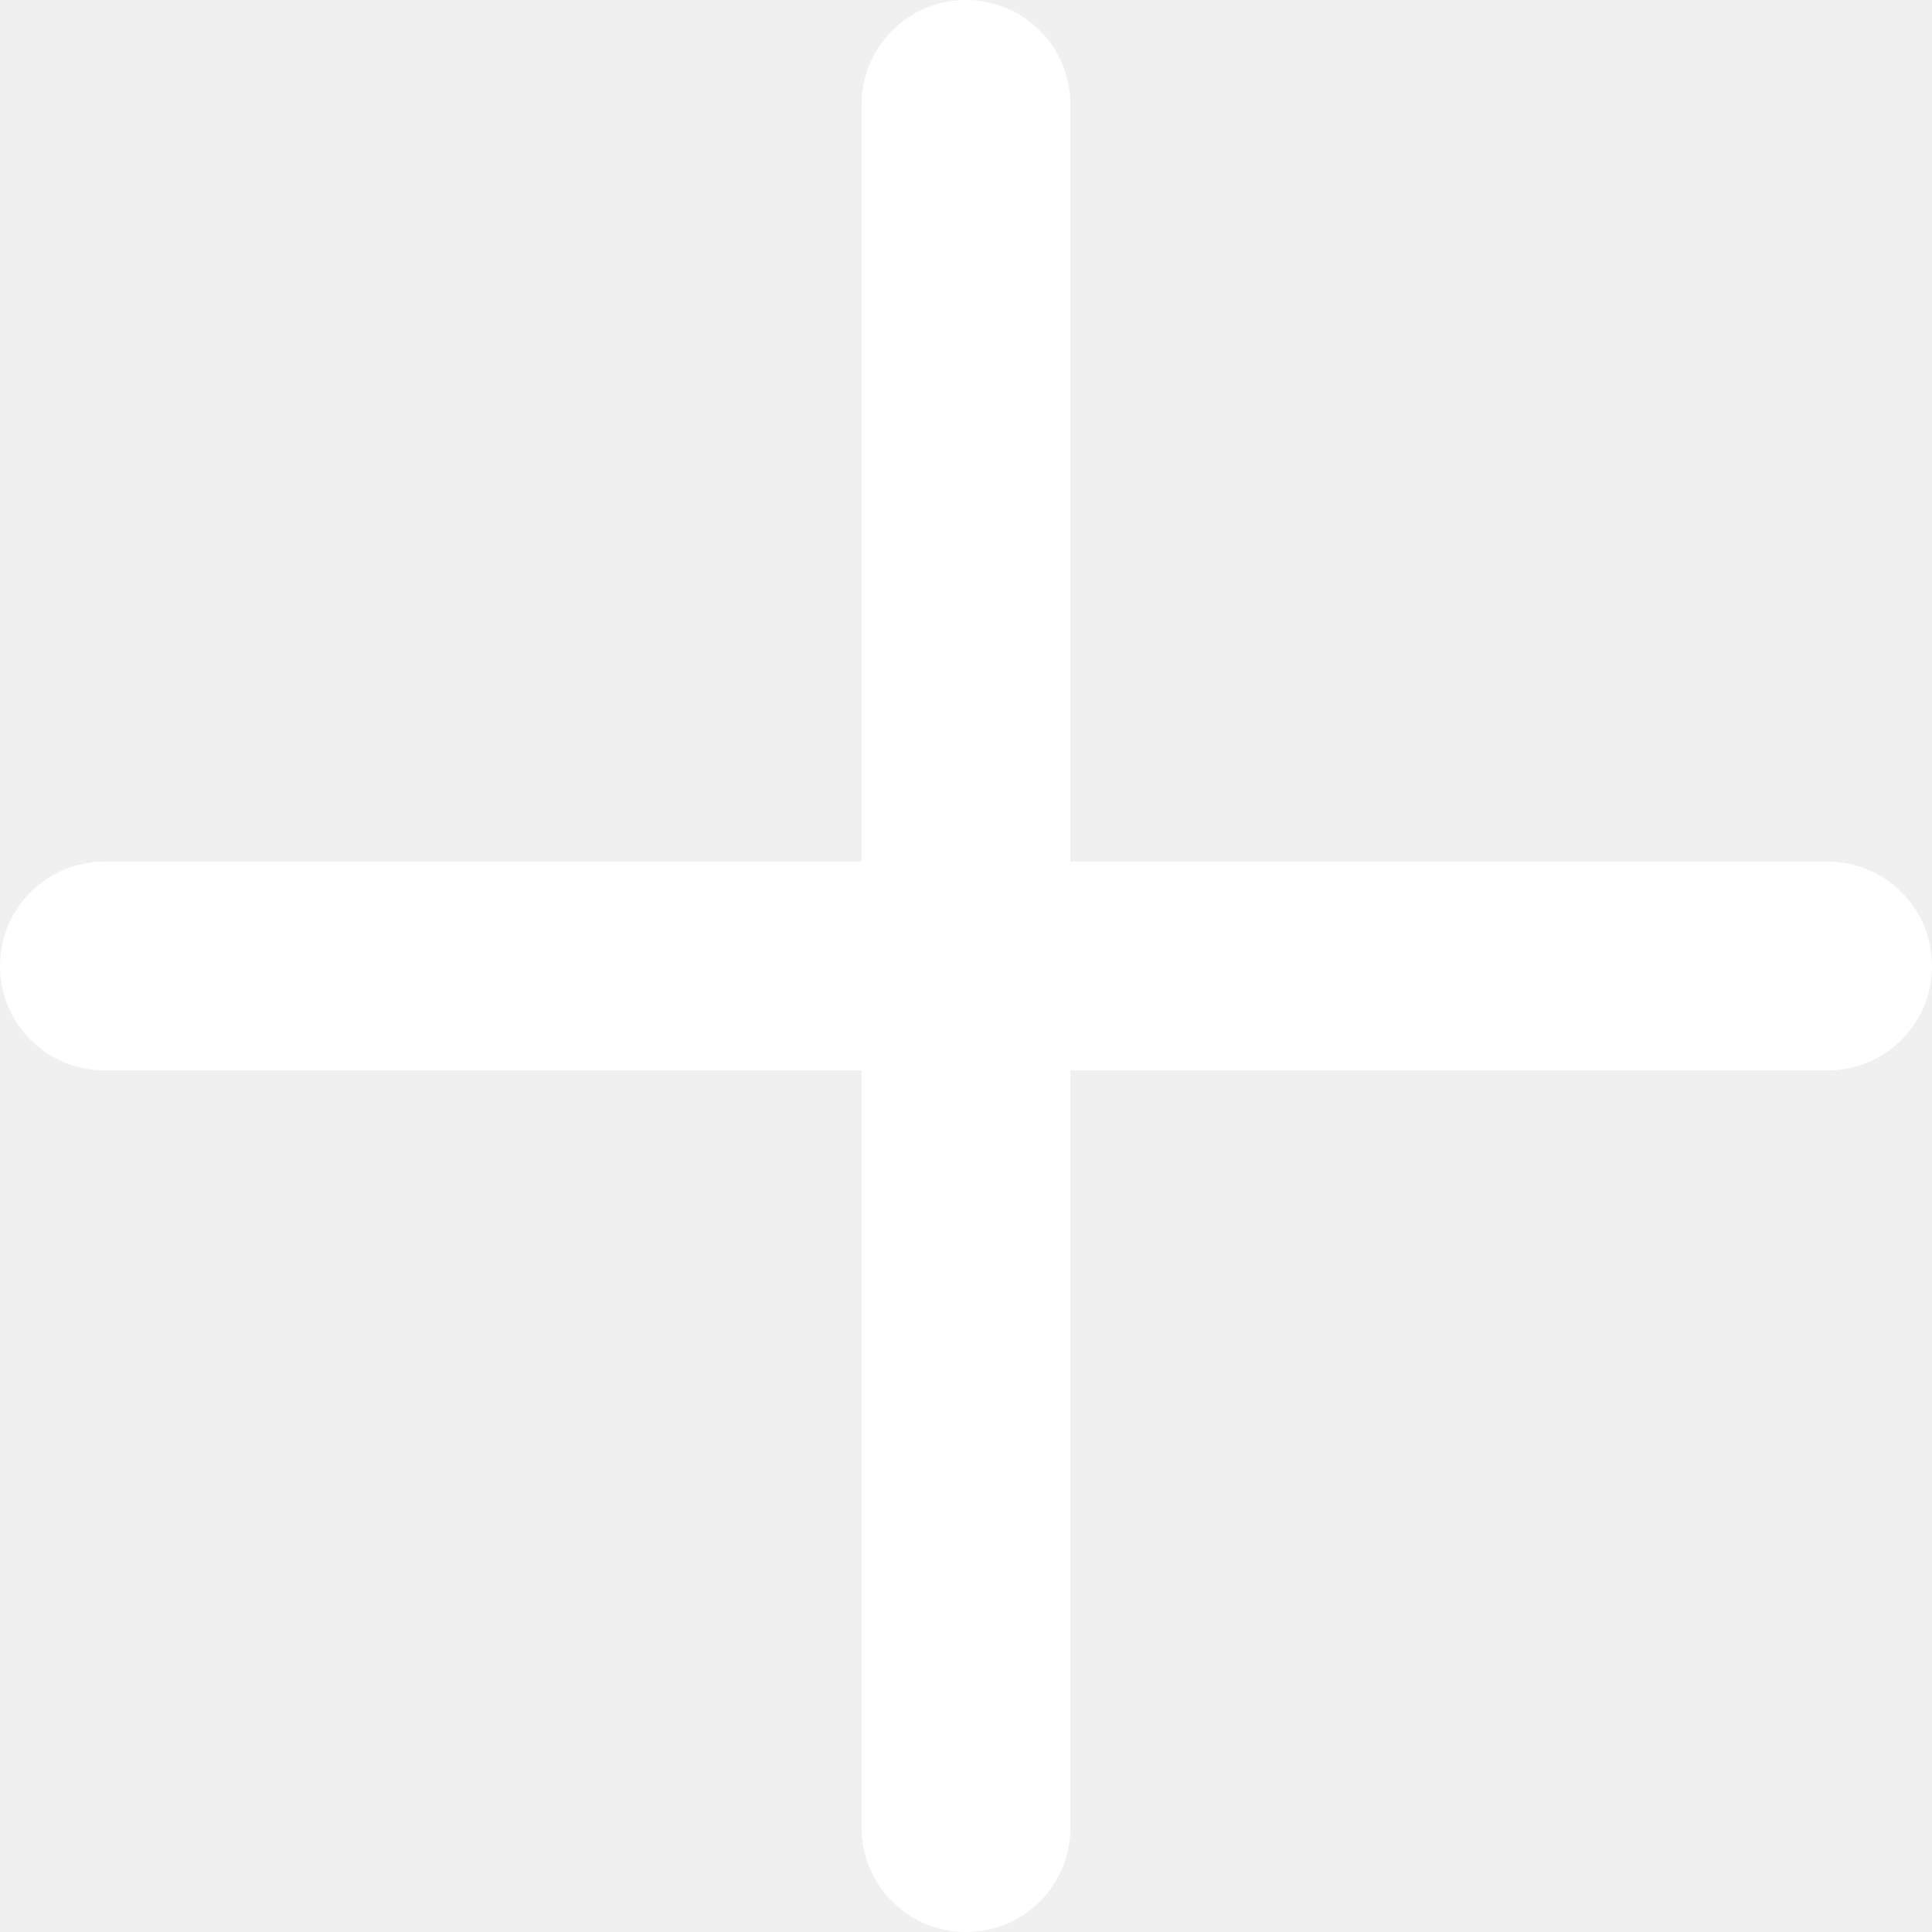
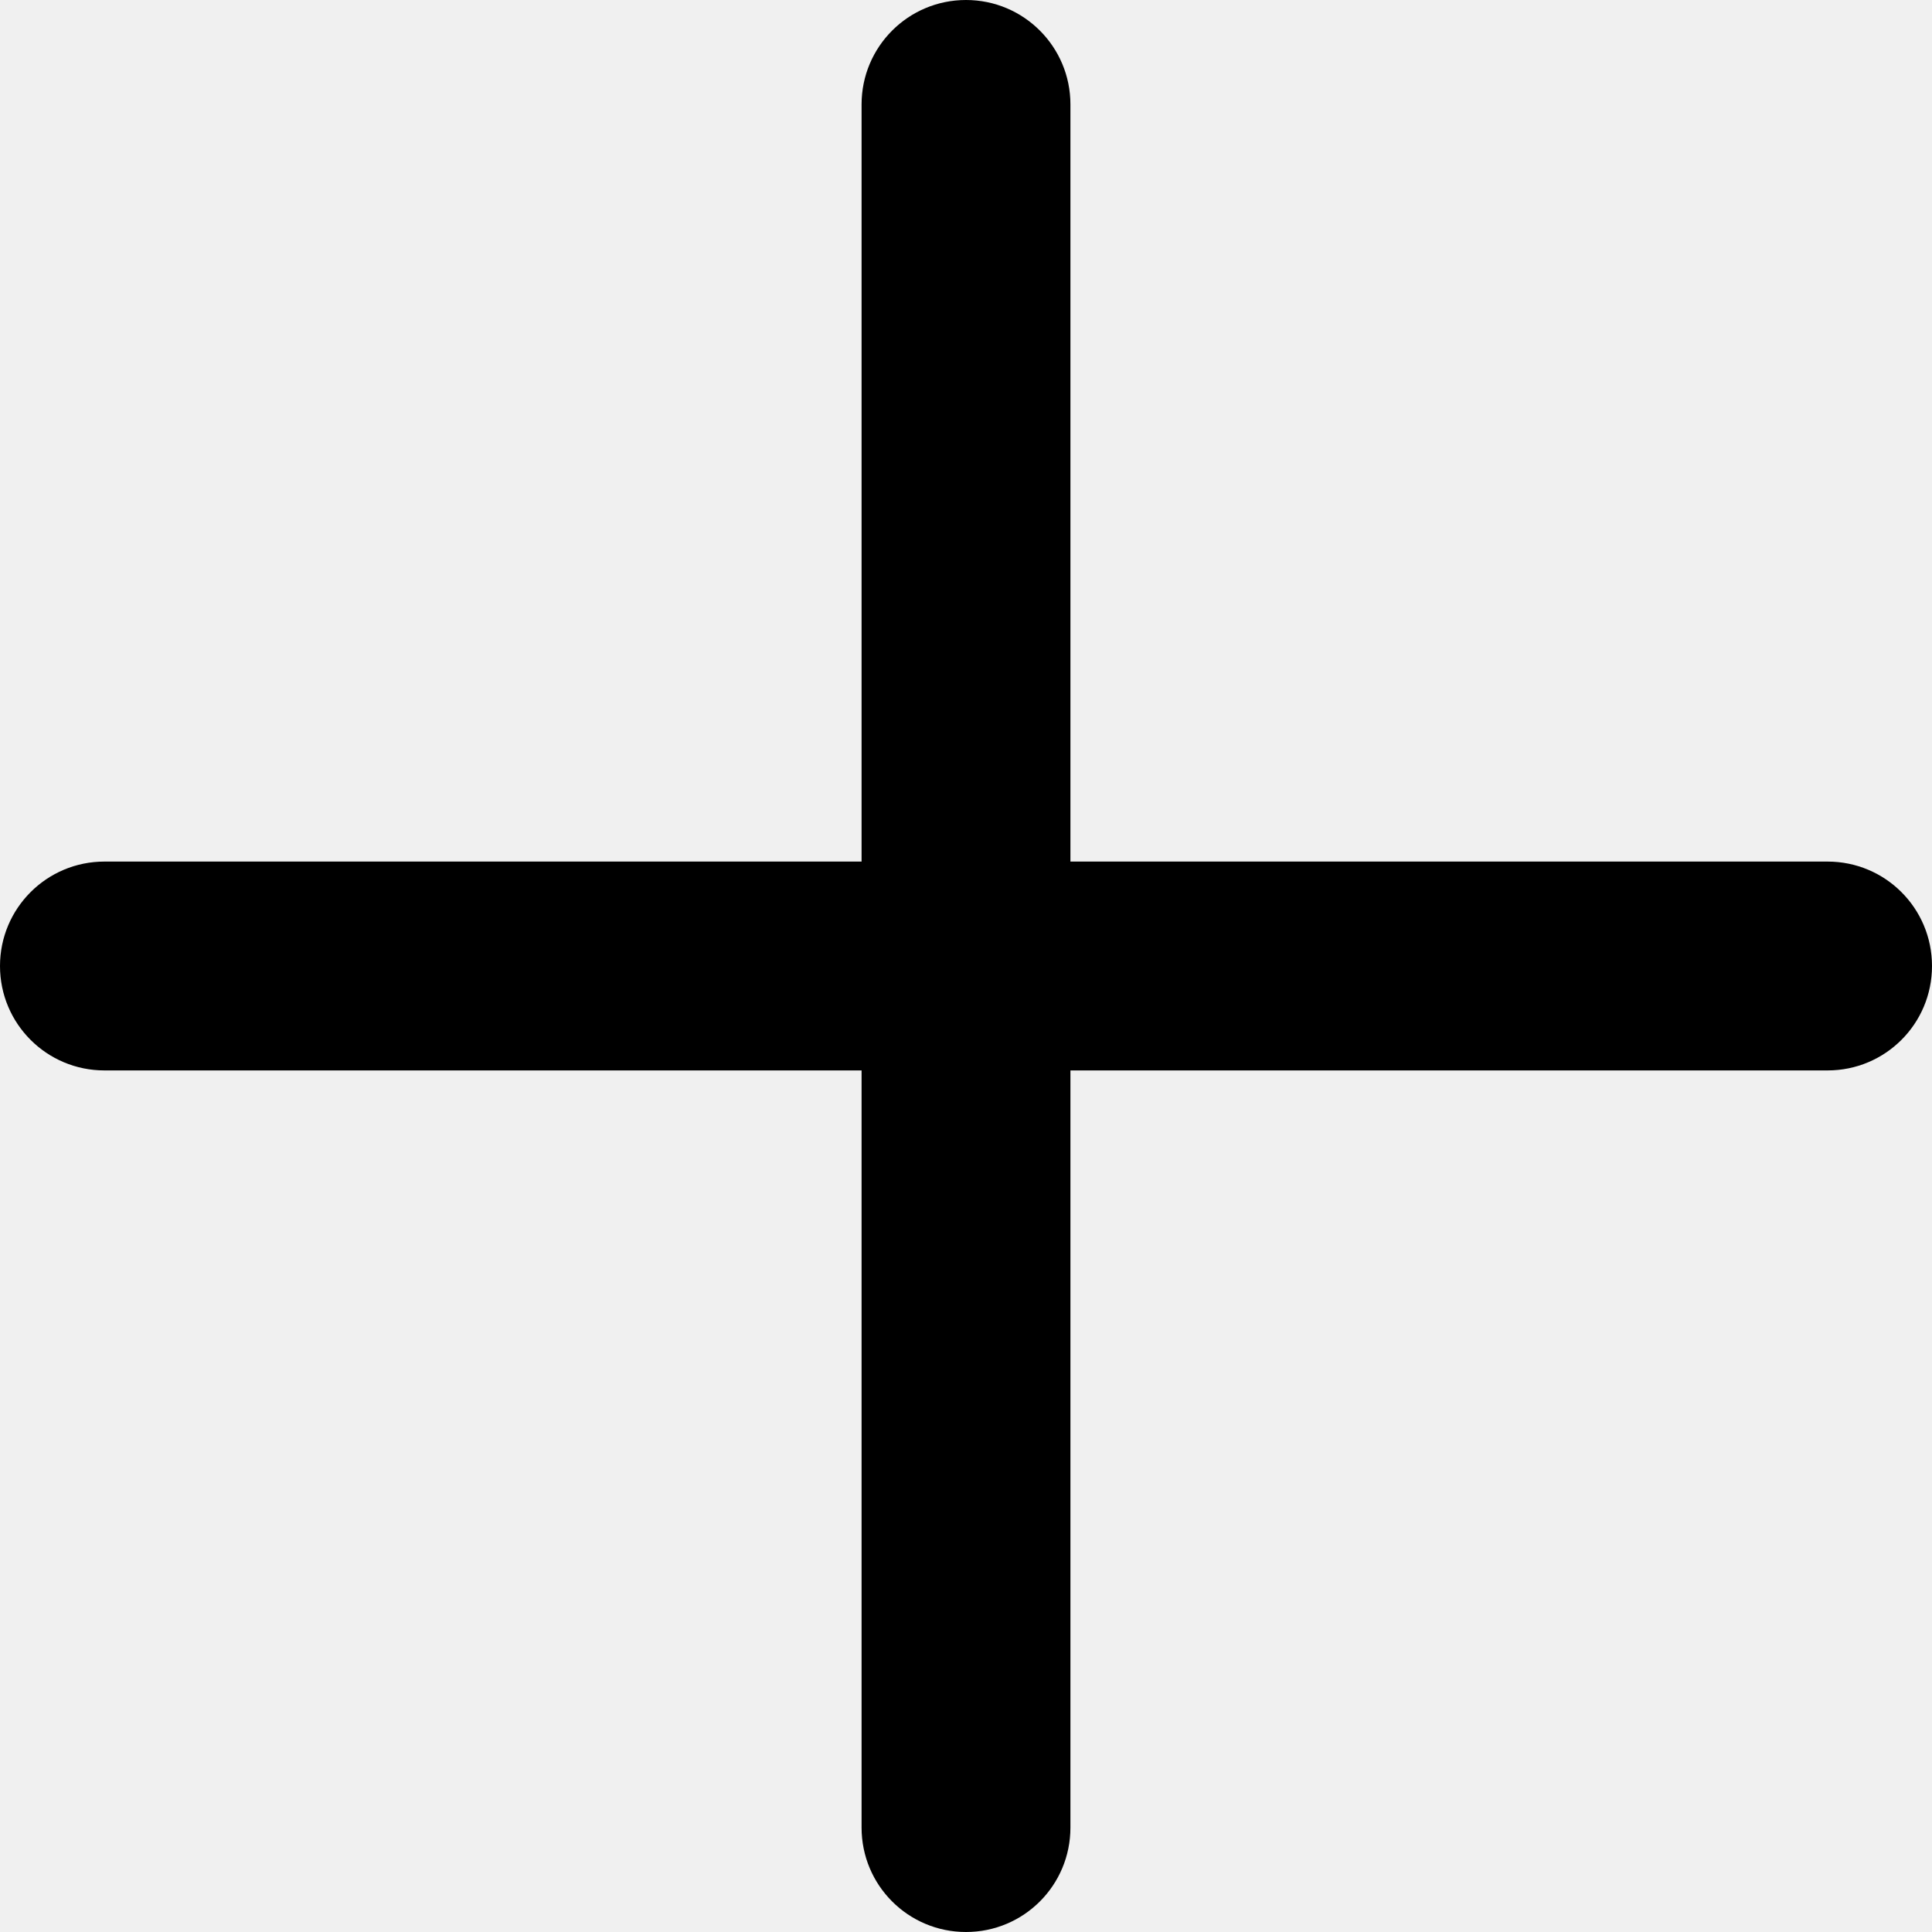
- <svg xmlns="http://www.w3.org/2000/svg" width="20" height="20" viewBox="0 0 20 20" fill="none">
-   <path d="M10 0C9.402 0 8.919 0.484 8.919 1.081V8.919H1.081C0.484 8.919 0 9.402 0 10C0 10.598 0.484 11.081 1.081 11.081H8.919V18.919C8.919 19.517 9.402 20 10 20C10.598 20 11.081 19.517 11.081 18.919V11.081H18.919C19.517 11.081 20 10.598 20 10C20 9.402 19.517 8.919 18.919 8.919H11.081V1.081C11.081 0.484 10.598 0 10 0Z" fill="white" />
+ <svg xmlns="http://www.w3.org/2000/svg" width="24" height="24" viewBox="0 0 20 20" fill="none">
+   <path d="M10 0C9.402 0 8.919 0.484 8.919 1.081V8.919H1.081C0.484 8.919 0 9.402 0 10C0 10.598 0.484 11.081 1.081 11.081H8.919V18.919C8.919 19.517 9.402 20 10 20C10.598 20 11.081 19.517 11.081 18.919V11.081H18.919C19.517 11.081 20 10.598 20 10C20 9.402 19.517 8.919 18.919 8.919H11.081V1.081C11.081 0.484 10.598 0 10 0Z" fill="currentColor" />
</svg>
